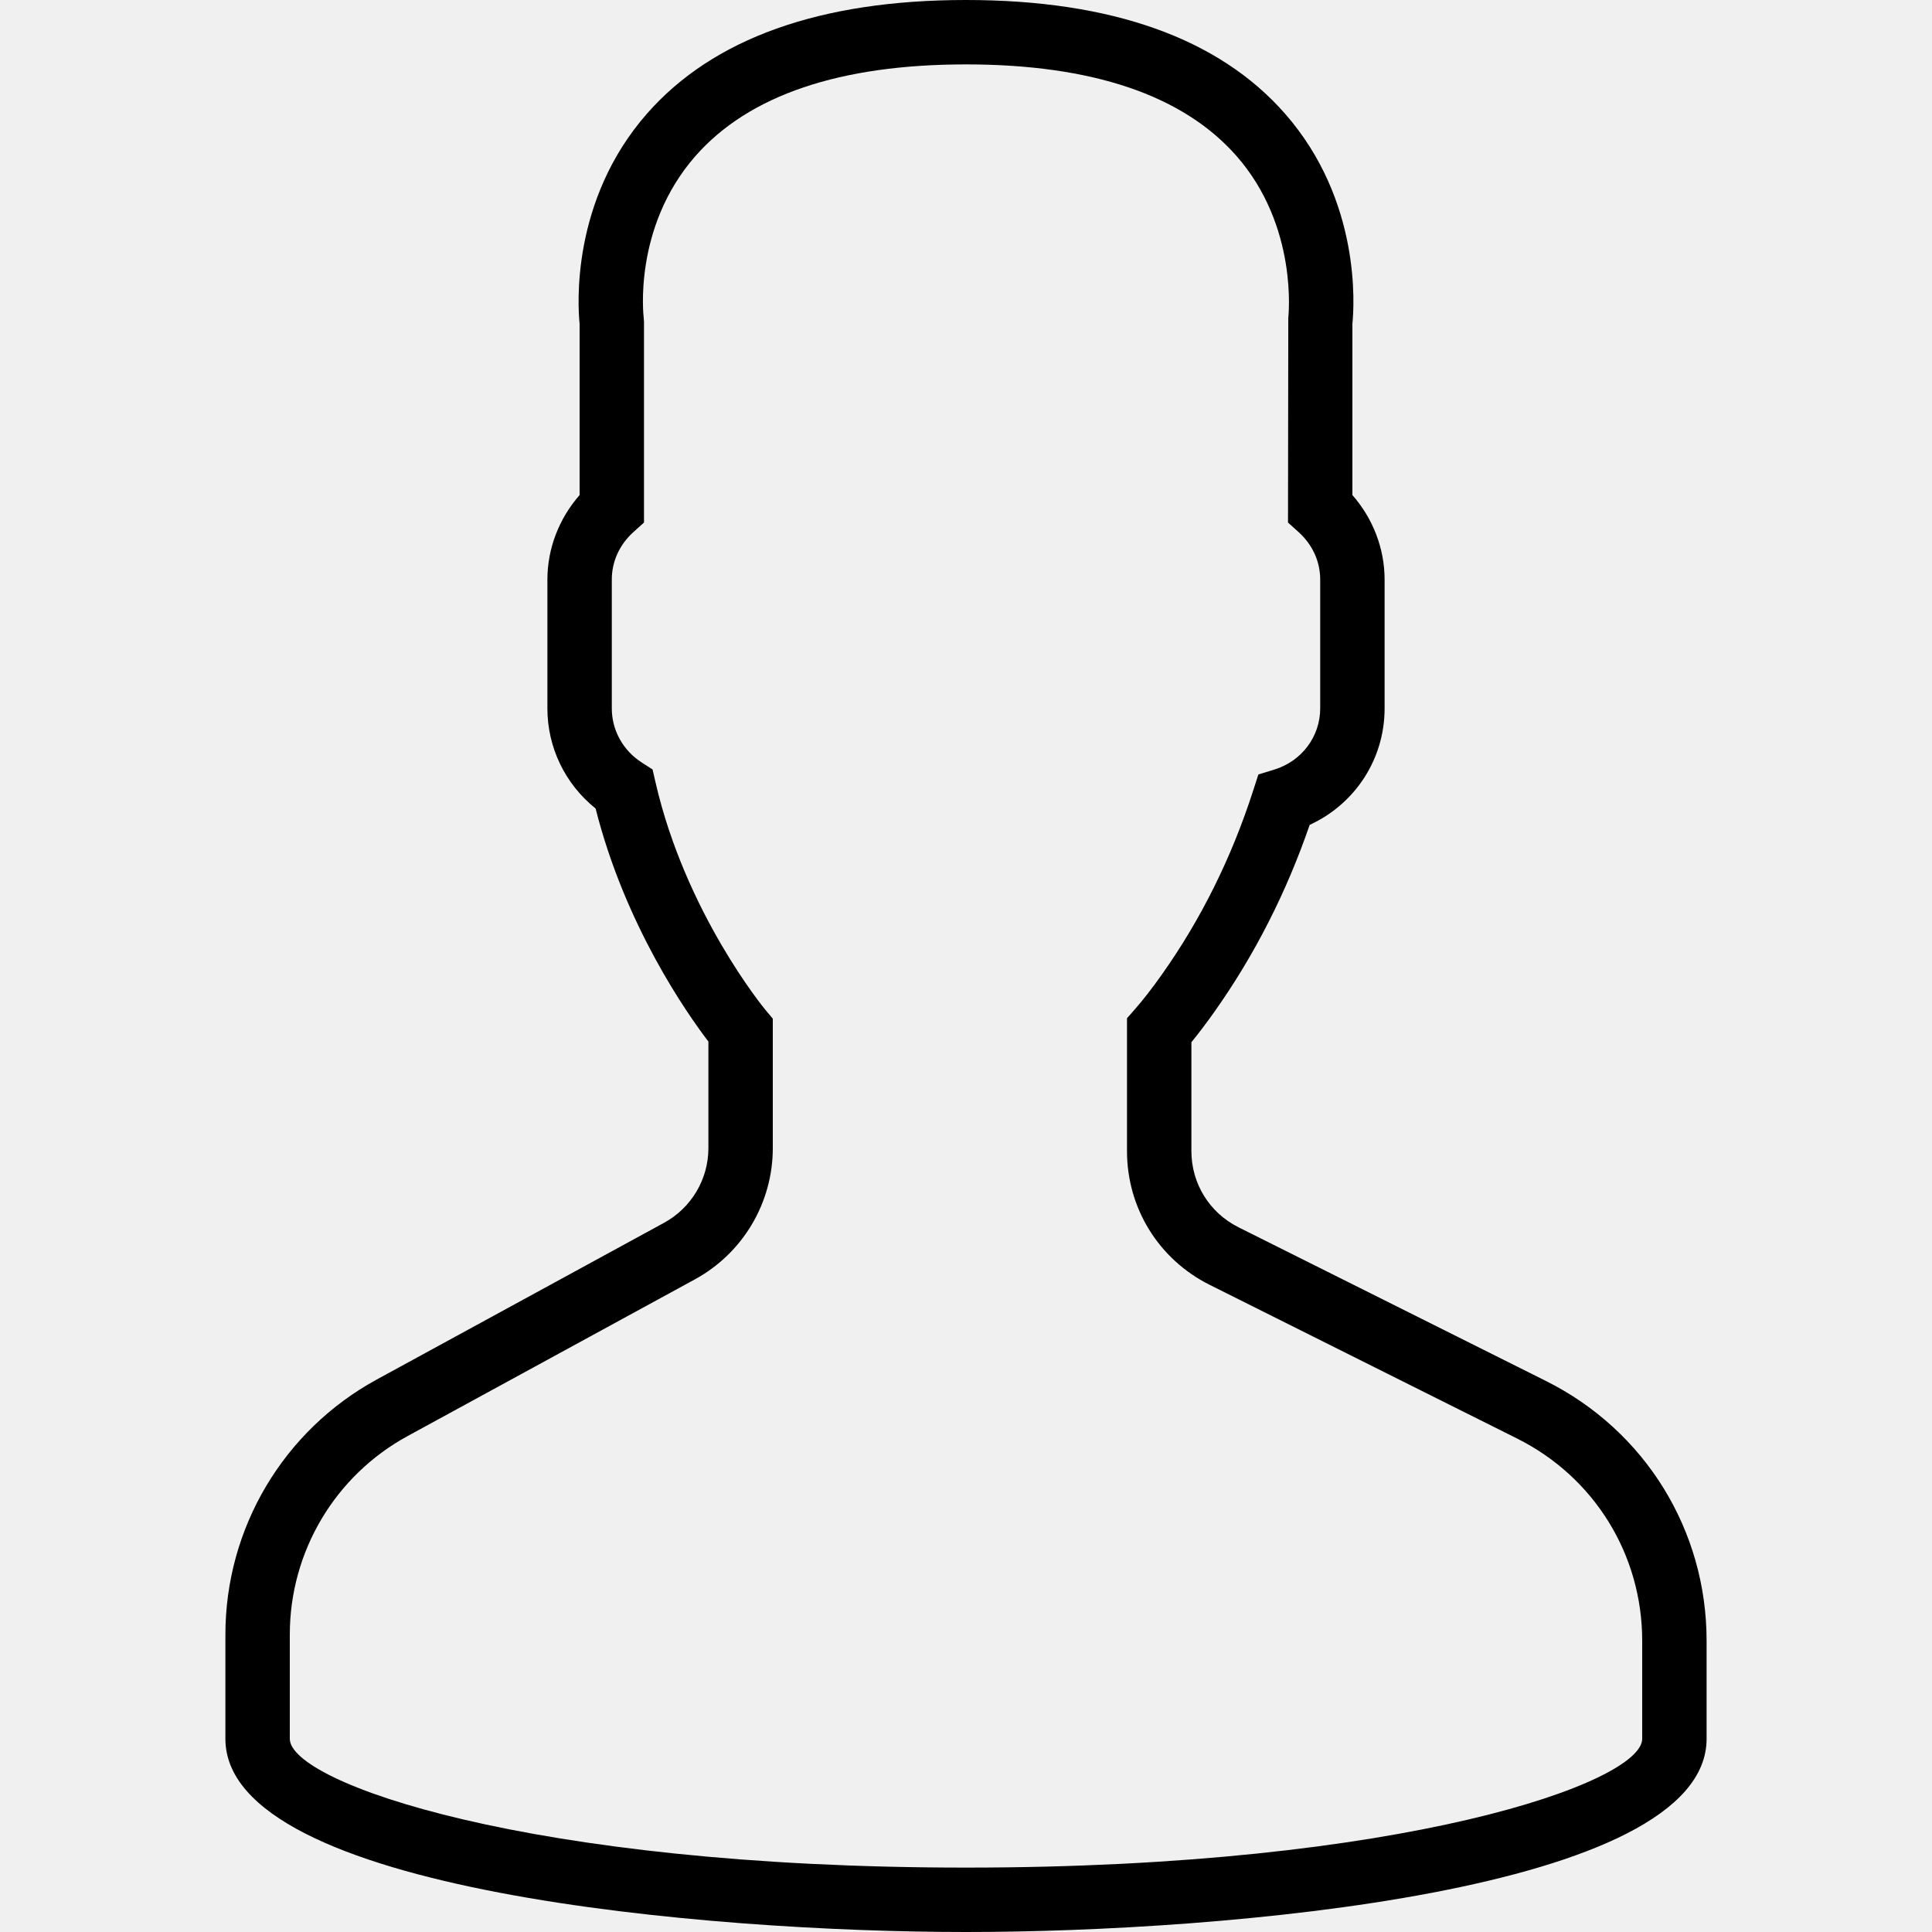
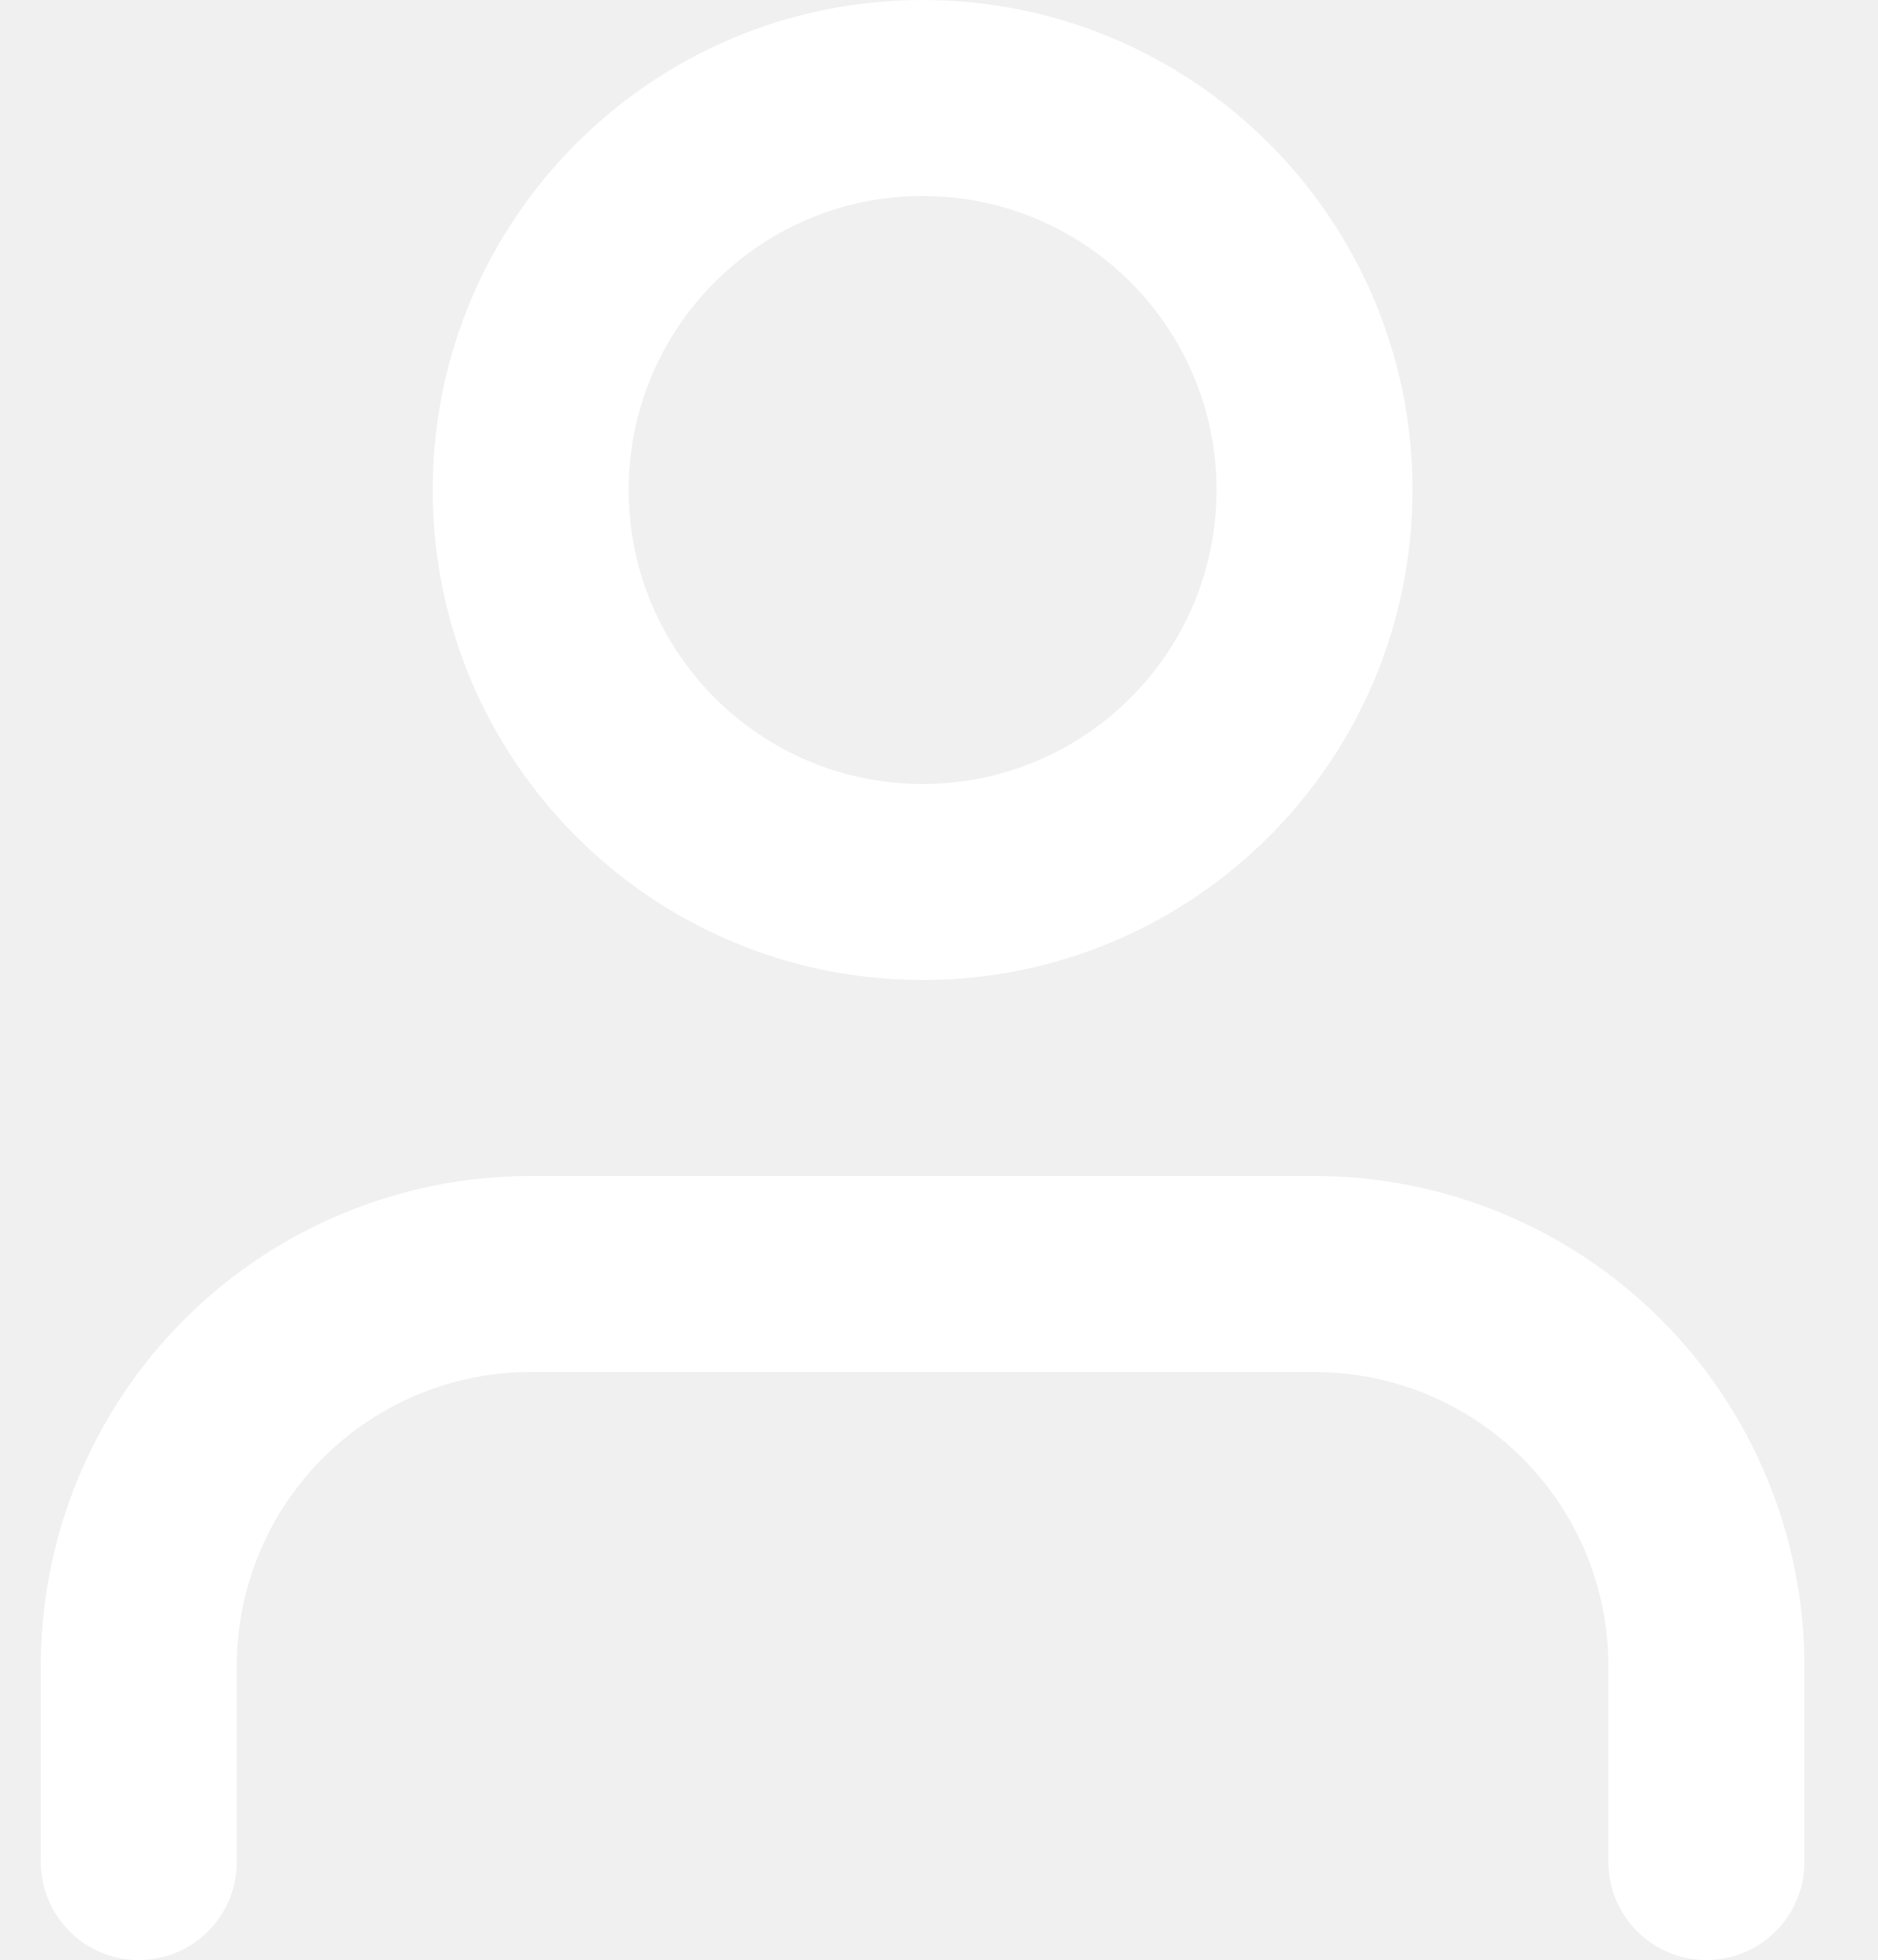
- <svg xmlns="http://www.w3.org/2000/svg" version="1.1" id="Capa_1" x="0px" y="0px" viewBox="0 0 60 60" style="enable-background:new 0 0 60 60;" xml:space="preserve">
-   <path d="M48.014,42.889l-9.553-4.776C37.56,37.662,37,36.756,37,35.748v-3.381c0.229-0.28,0.47-0.599,0.719-0.951  c1.239-1.75,2.232-3.698,2.954-5.799C42.084,24.97,43,23.575,43,22v-4c0-0.963-0.36-1.896-1-2.625v-5.319  c0.056-0.55,0.276-3.824-2.092-6.525C37.854,1.188,34.521,0,30,0s-7.854,1.188-9.908,3.53C17.724,6.231,17.944,9.506,18,10.056  v5.319c-0.64,0.729-1,1.662-1,2.625v4c0,1.217,0.553,2.352,1.497,3.109c0.916,3.627,2.833,6.36,3.503,7.237v3.309  c0,0.968-0.528,1.856-1.377,2.32l-8.921,4.866C8.801,44.424,7,47.458,7,50.762V54c0,4.746,15.045,6,23,6s23-1.254,23-6v-3.043  C53,47.519,51.089,44.427,48.014,42.889z M51,54c0,1.357-7.412,4-21,4S9,55.357,9,54v-3.238c0-2.571,1.402-4.934,3.659-6.164  l8.921-4.866C23.073,38.917,24,37.354,24,35.655v-4.019l-0.233-0.278c-0.024-0.029-2.475-2.994-3.41-7.065l-0.091-0.396l-0.341-0.22  C19.346,23.303,19,22.676,19,22v-4c0-0.561,0.238-1.084,0.67-1.475L20,16.228V10l-0.009-0.131c-0.003-0.027-0.343-2.799,1.605-5.021  C23.253,2.958,26.081,2,30,2c3.905,0,6.727,0.951,8.386,2.828c1.947,2.201,1.625,5.017,1.623,5.041L40,16.228l0.33,0.298  C40.762,16.916,41,17.439,41,18v4c0,0.873-0.572,1.637-1.422,1.899l-0.498,0.153l-0.16,0.495c-0.669,2.081-1.622,4.003-2.834,5.713  c-0.297,0.421-0.586,0.794-0.837,1.079L35,31.623v4.125c0,1.77,0.983,3.361,2.566,4.153l9.553,4.776  C49.513,45.874,51,48.28,51,50.957V54z" />
-   <g>
- </g>
-   <g>
- </g>
-   <g>
- </g>
-   <g>
- </g>
-   <g>
- </g>
-   <g>
- </g>
-   <g>
- </g>
-   <g>
- </g>
-   <g>
- </g>
-   <g>
- </g>
-   <g>
- </g>
-   <g>
- </g>
-   <g>
- </g>
-   <g>
- </g>
-   <g>
- </g>
+ <svg xmlns="http://www.w3.org/2000/svg" width="23" height="24" viewBox="0 0 23 24" fill="none">
+   <path fill-rule="evenodd" clip-rule="evenodd" d="M11.3 0C7.987 0 5.3 2.686 5.3 6C5.3 9.314 7.987 12 11.3 12C14.614 12 17.3 9.314 17.3 6C17.3 2.686 14.614 0 11.3 0ZM7.7 6C7.7 4.012 9.312 2.4 11.3 2.4C13.289 2.4 14.9 4.012 14.9 6C14.9 7.988 13.289 9.6 11.3 9.6C9.312 9.6 7.7 7.988 7.7 6Z" fill="white" />
+   <path d="M6.5 14.4C4.909 14.4 3.383 15.032 2.257 16.157C1.132 17.282 0.5 18.809 0.5 20.4V22.8C0.5 23.463 1.037 24 1.7 24C2.363 24 2.9 23.463 2.9 22.8V20.4C2.9 19.445 3.279 18.529 3.954 17.854C4.63 17.179 5.545 16.8 6.5 16.8H16.1C17.055 16.8 17.971 17.179 18.646 17.854C19.321 18.529 19.7 19.445 19.7 20.4V22.8C19.7 23.463 20.237 24 20.9 24C21.563 24 22.1 23.463 22.1 22.8V20.4C22.1 18.809 21.468 17.282 20.343 16.157C19.218 15.032 17.691 14.4 16.1 14.4H6.5Z" fill="white" />
</svg>
